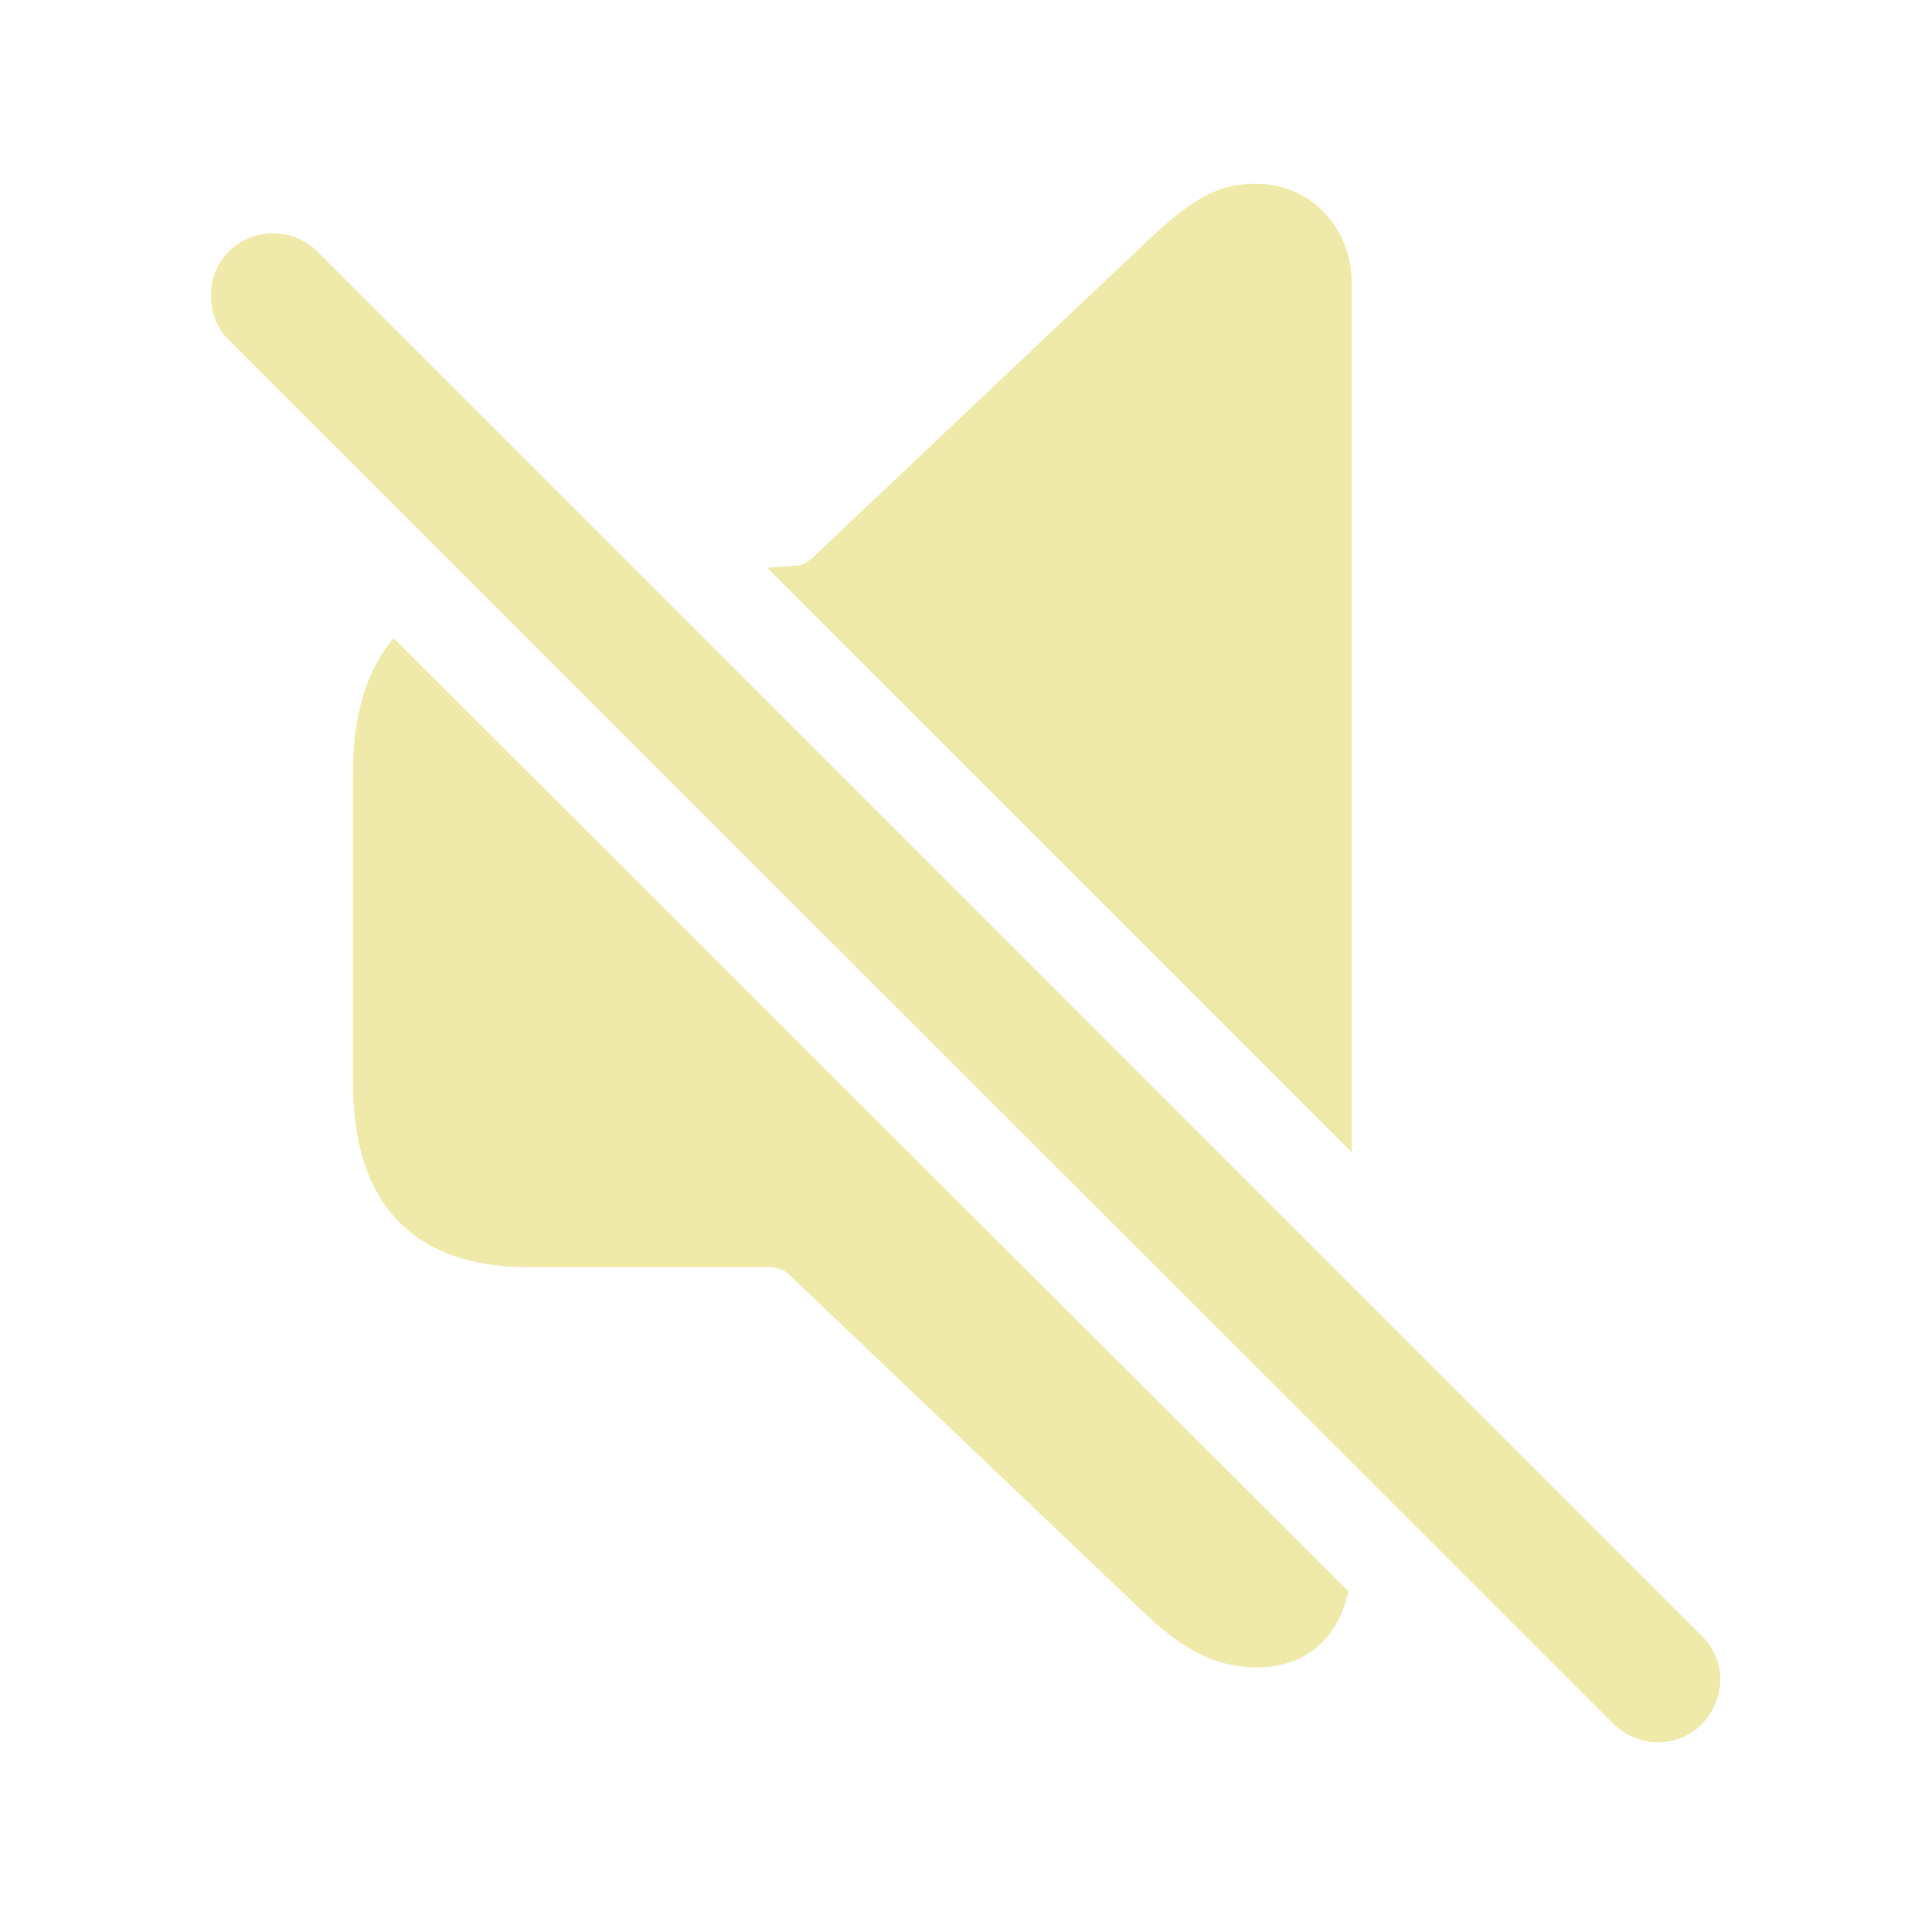
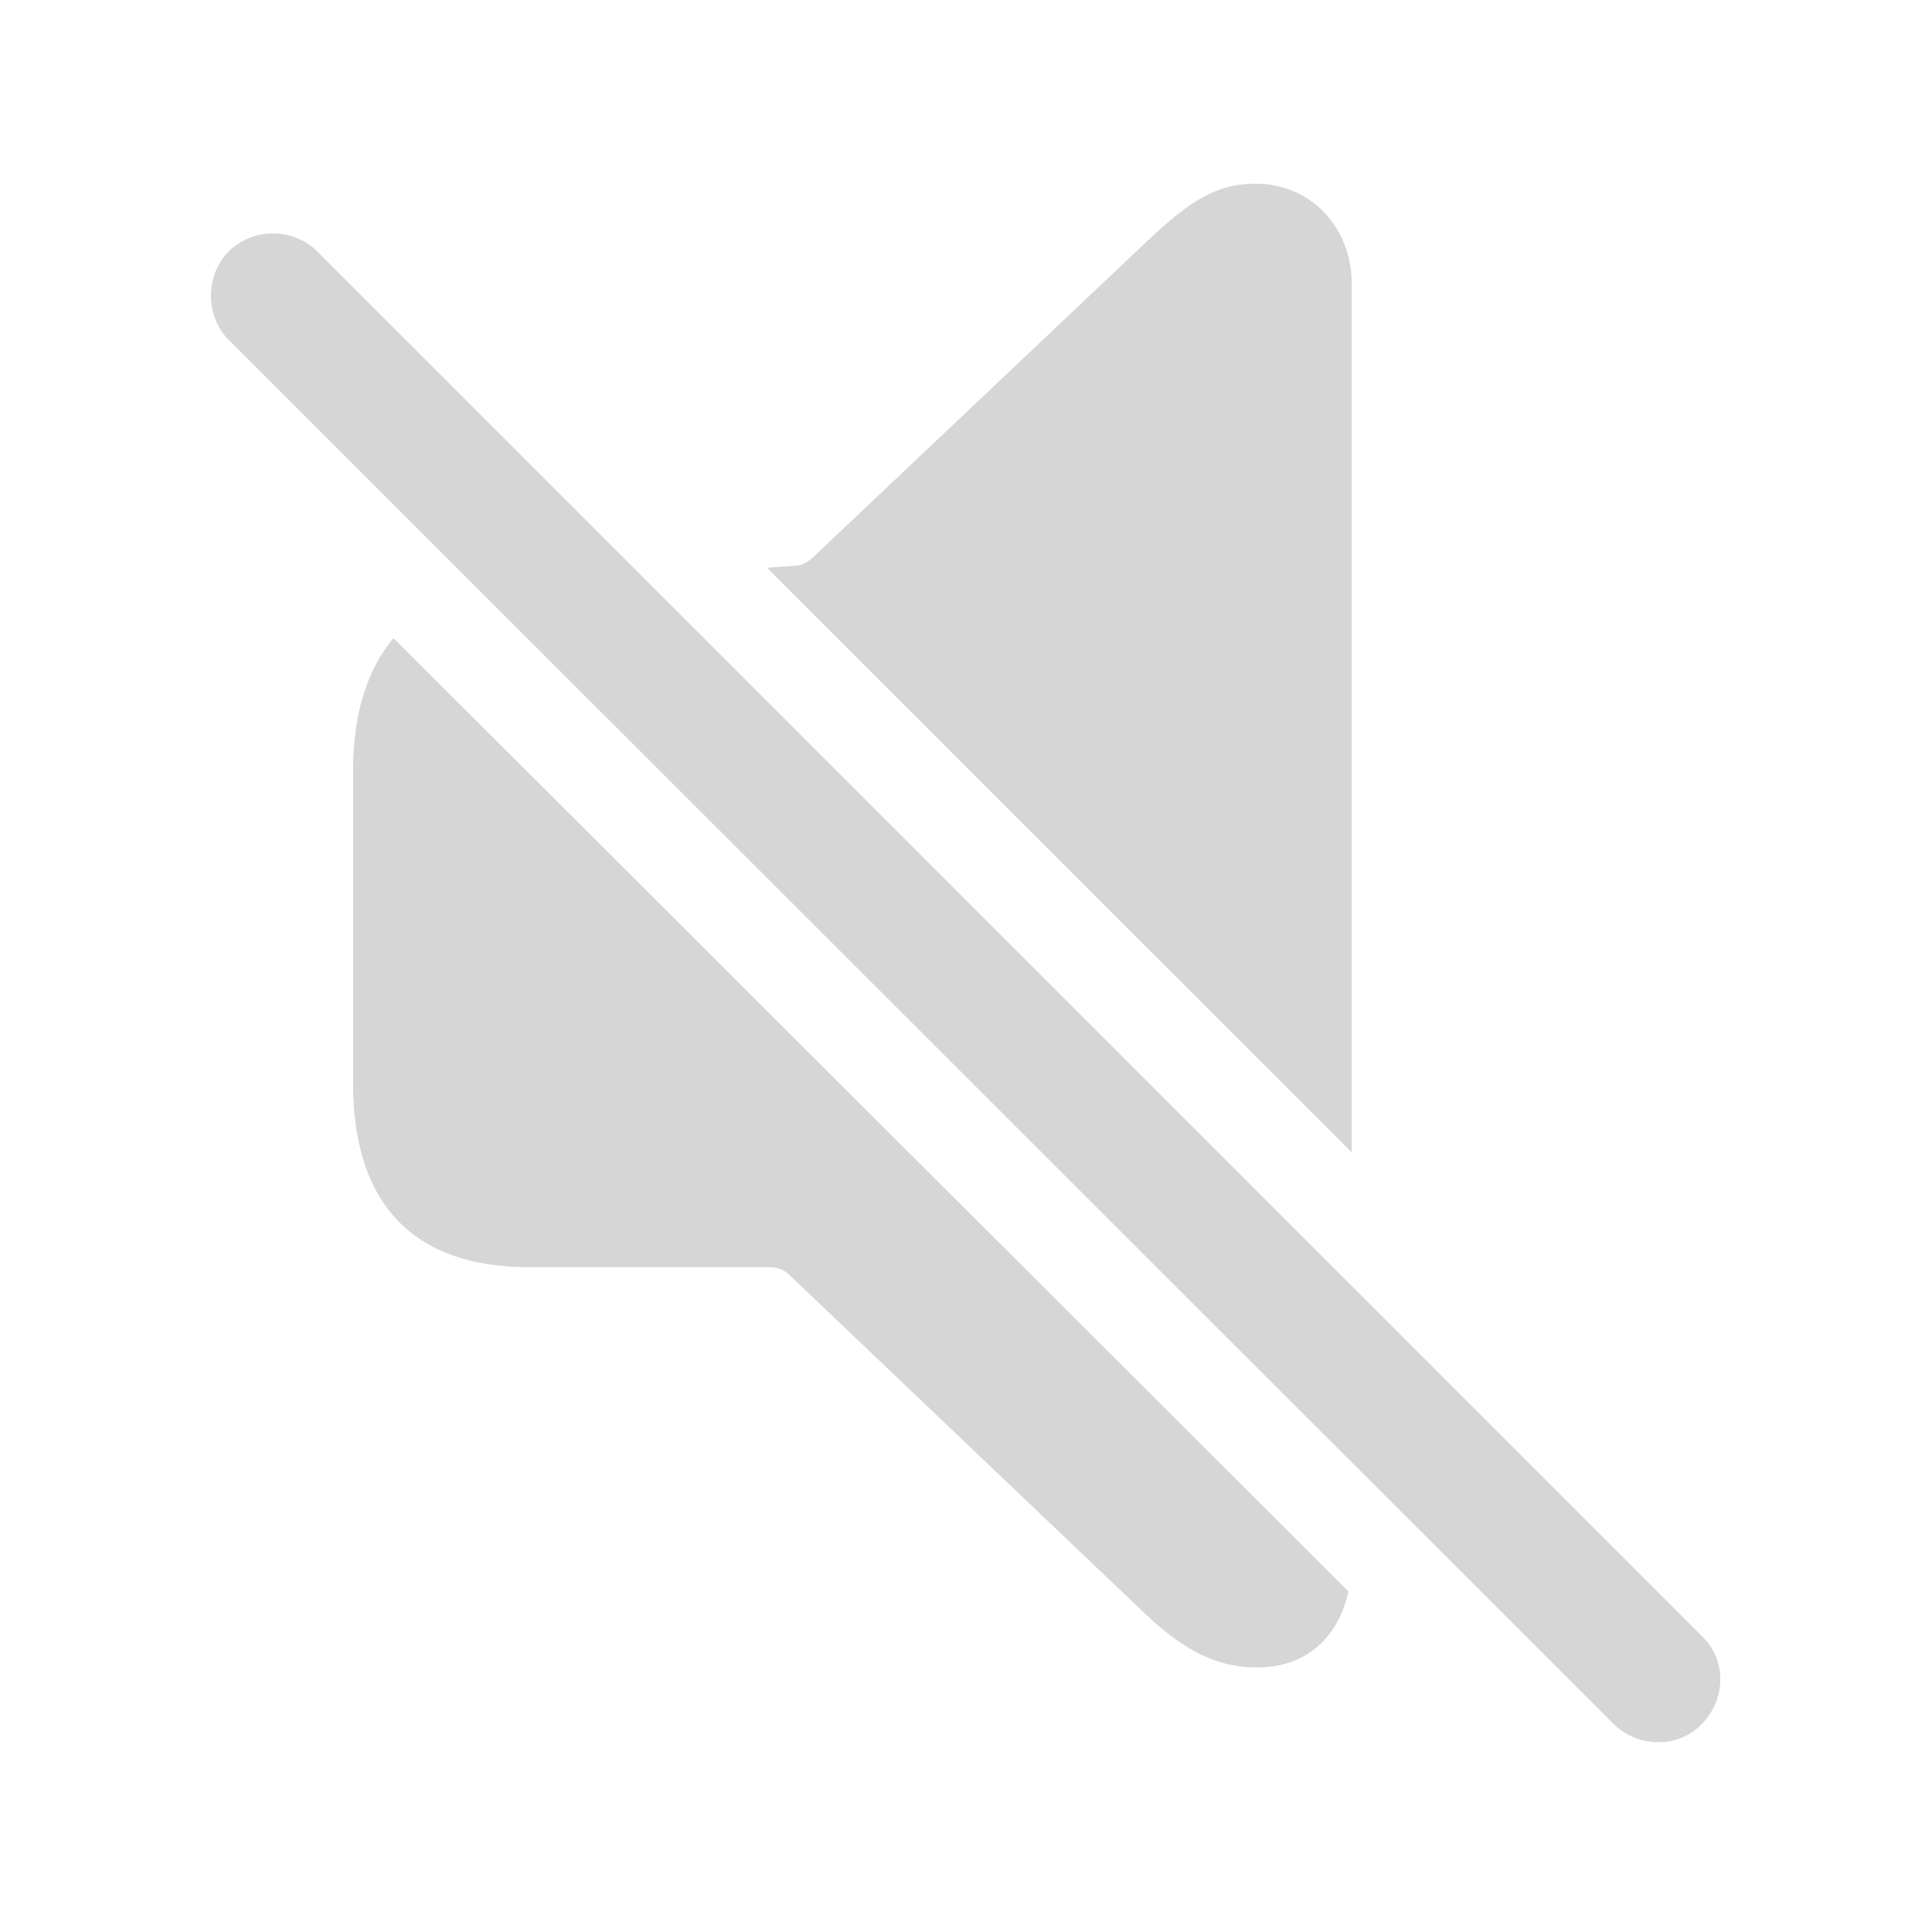
- <svg fill="#F0EAAA" width="120px" height="120px" viewBox="0 0 56 56">
+ <svg fill="#D6D6D6" width="120px" height="120px" viewBox="0 0 56 56">
  <path d="M 39.18 33.402 L 39.18 8.207 C 39.18 6.637 38.031 5.324 36.391 5.324 C 35.242 5.324 34.469 5.84 33.227 7.012 L 23.617 16.105 C 23.477 16.246 23.336 16.34 23.172 16.387 L 22.234 16.457 Z M 46.773 49.973 C 47.5 50.676 48.648 50.676 49.328 49.973 C 50.031 49.246 50.055 48.121 49.328 47.418 L 9.203 7.293 C 8.5 6.59 7.328 6.59 6.625 7.293 C 5.945 7.973 5.945 9.168 6.625 9.848 Z M 36.437 48.332 C 37.82 48.332 38.781 47.512 39.086 46.129 L 11.406 18.496 C 10.656 19.387 10.234 20.676 10.234 22.316 L 10.234 31.41 C 10.234 34.926 12.015 36.73 15.32 36.73 L 22.281 36.73 C 22.515 36.73 22.727 36.801 22.867 36.941 L 33.227 46.809 C 34.352 47.863 35.289 48.332 36.437 48.332 Z" />
</svg>
